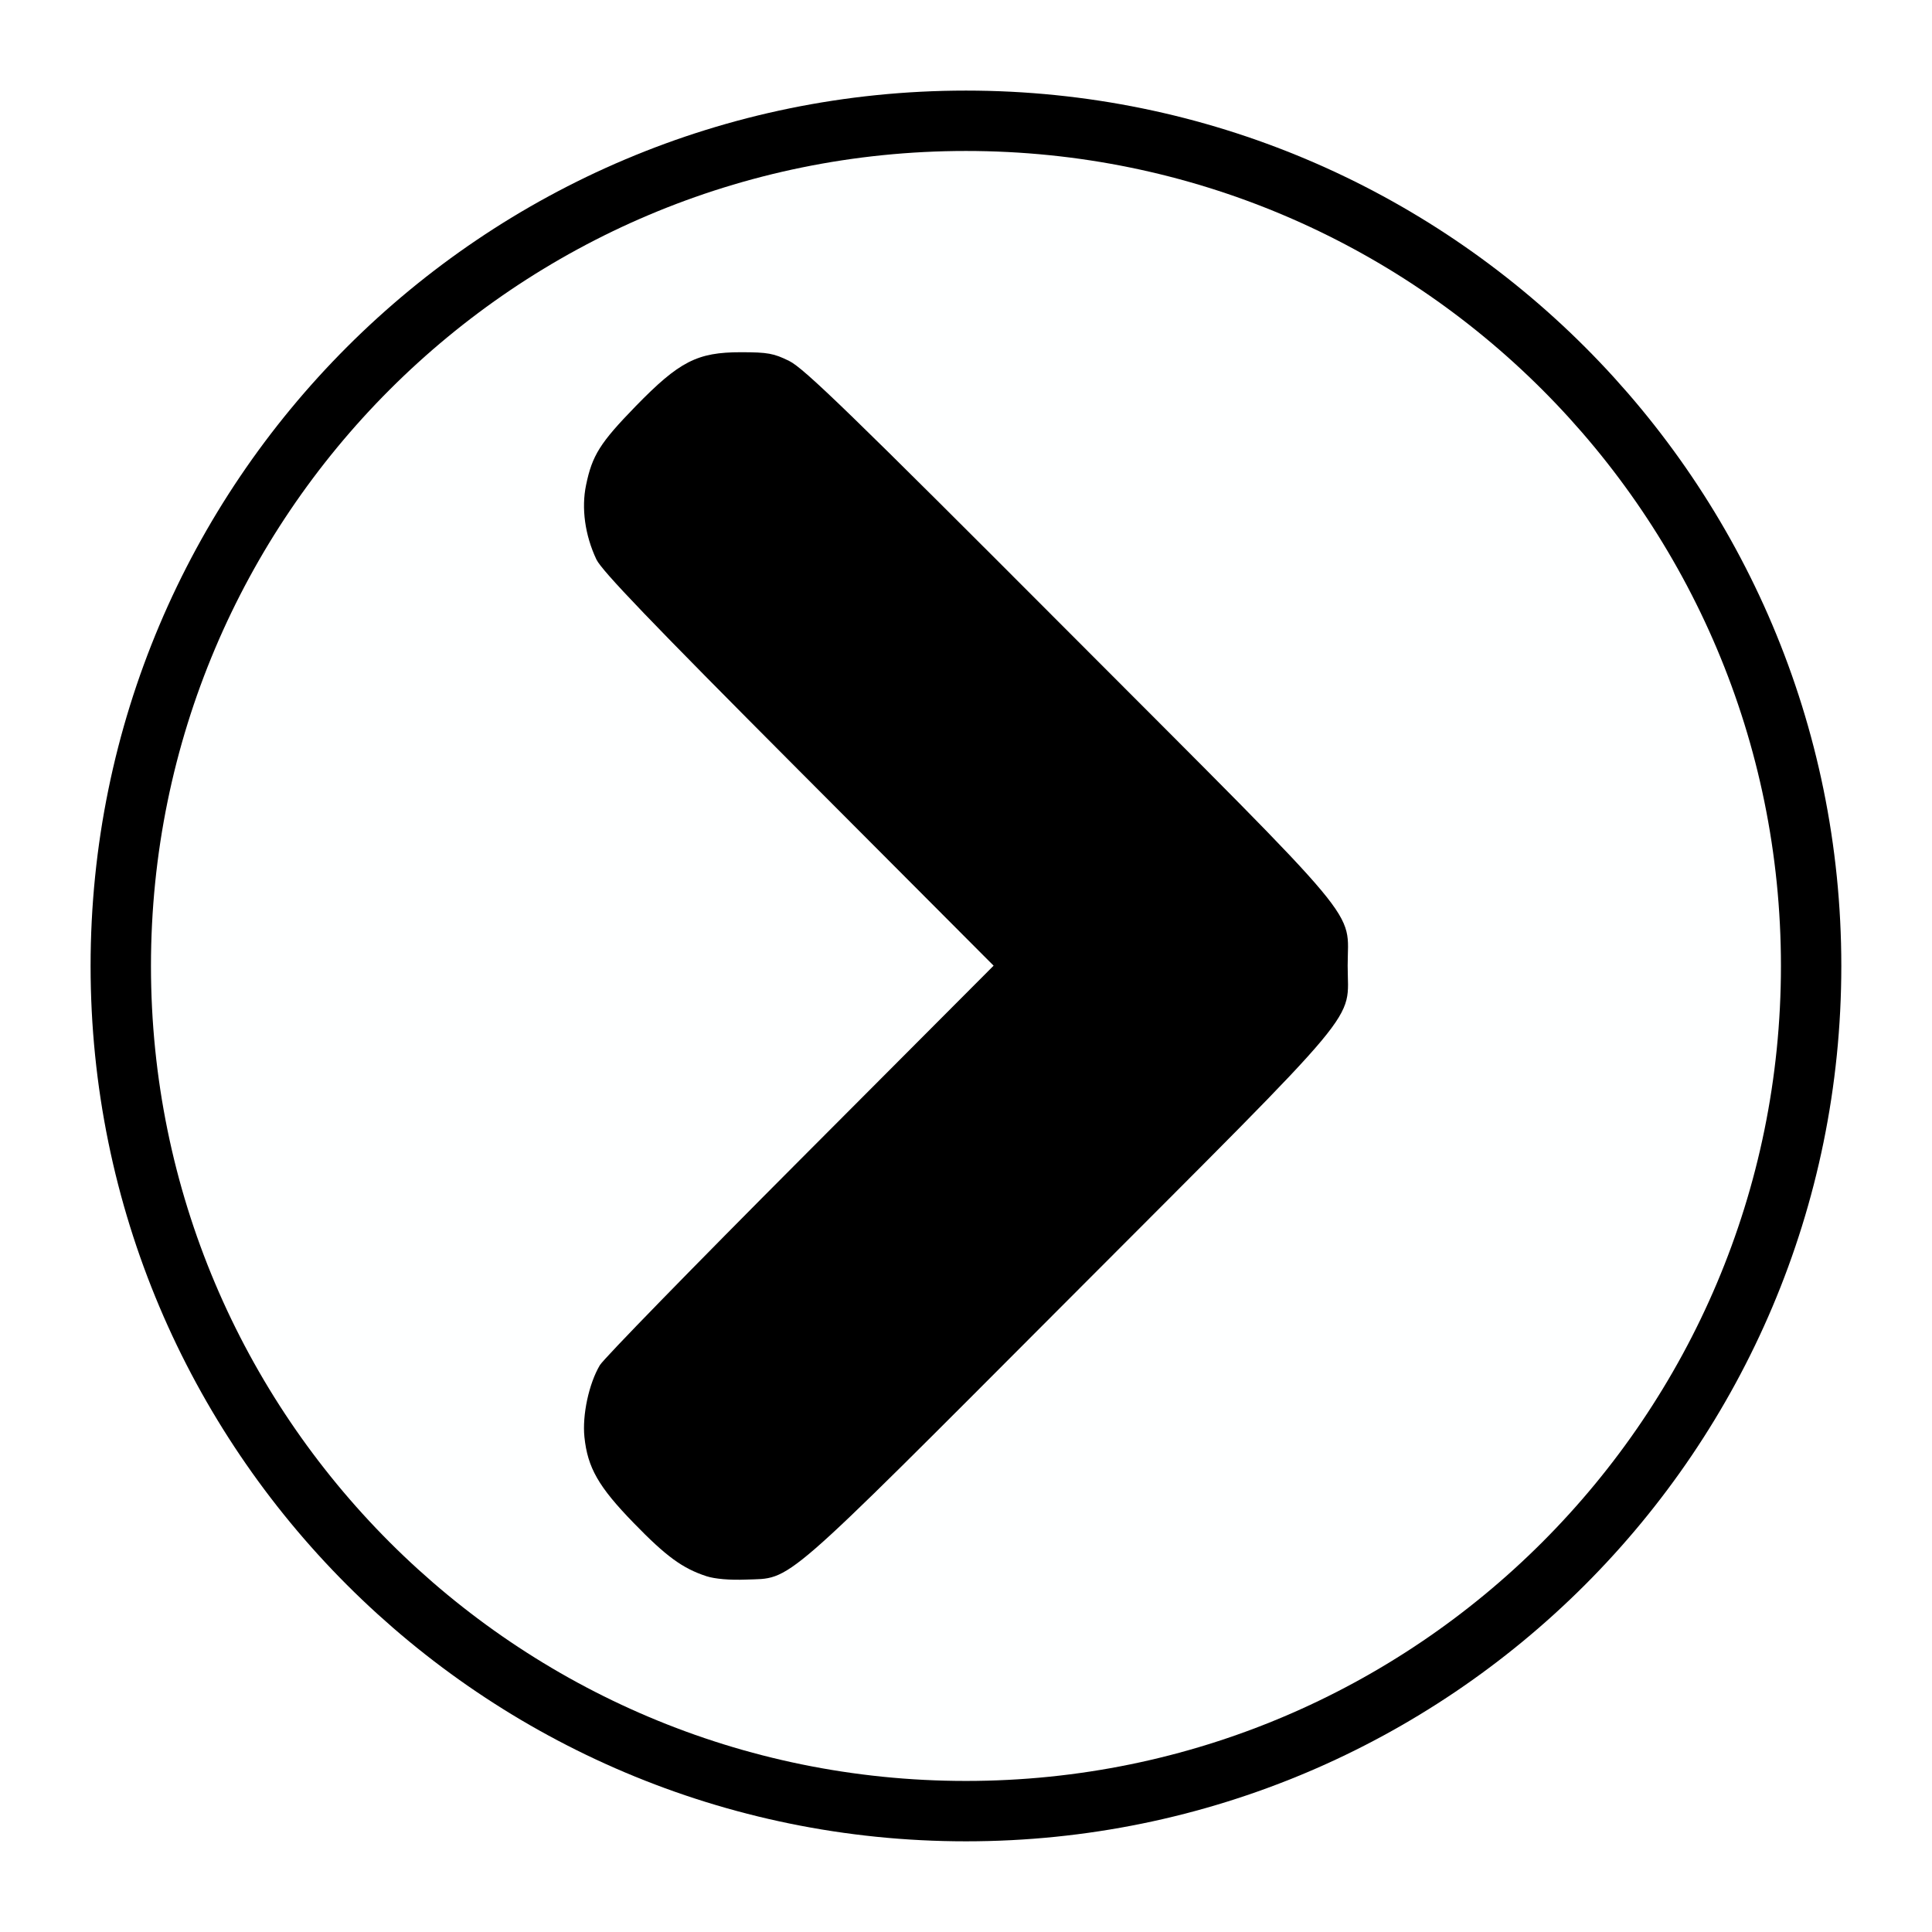
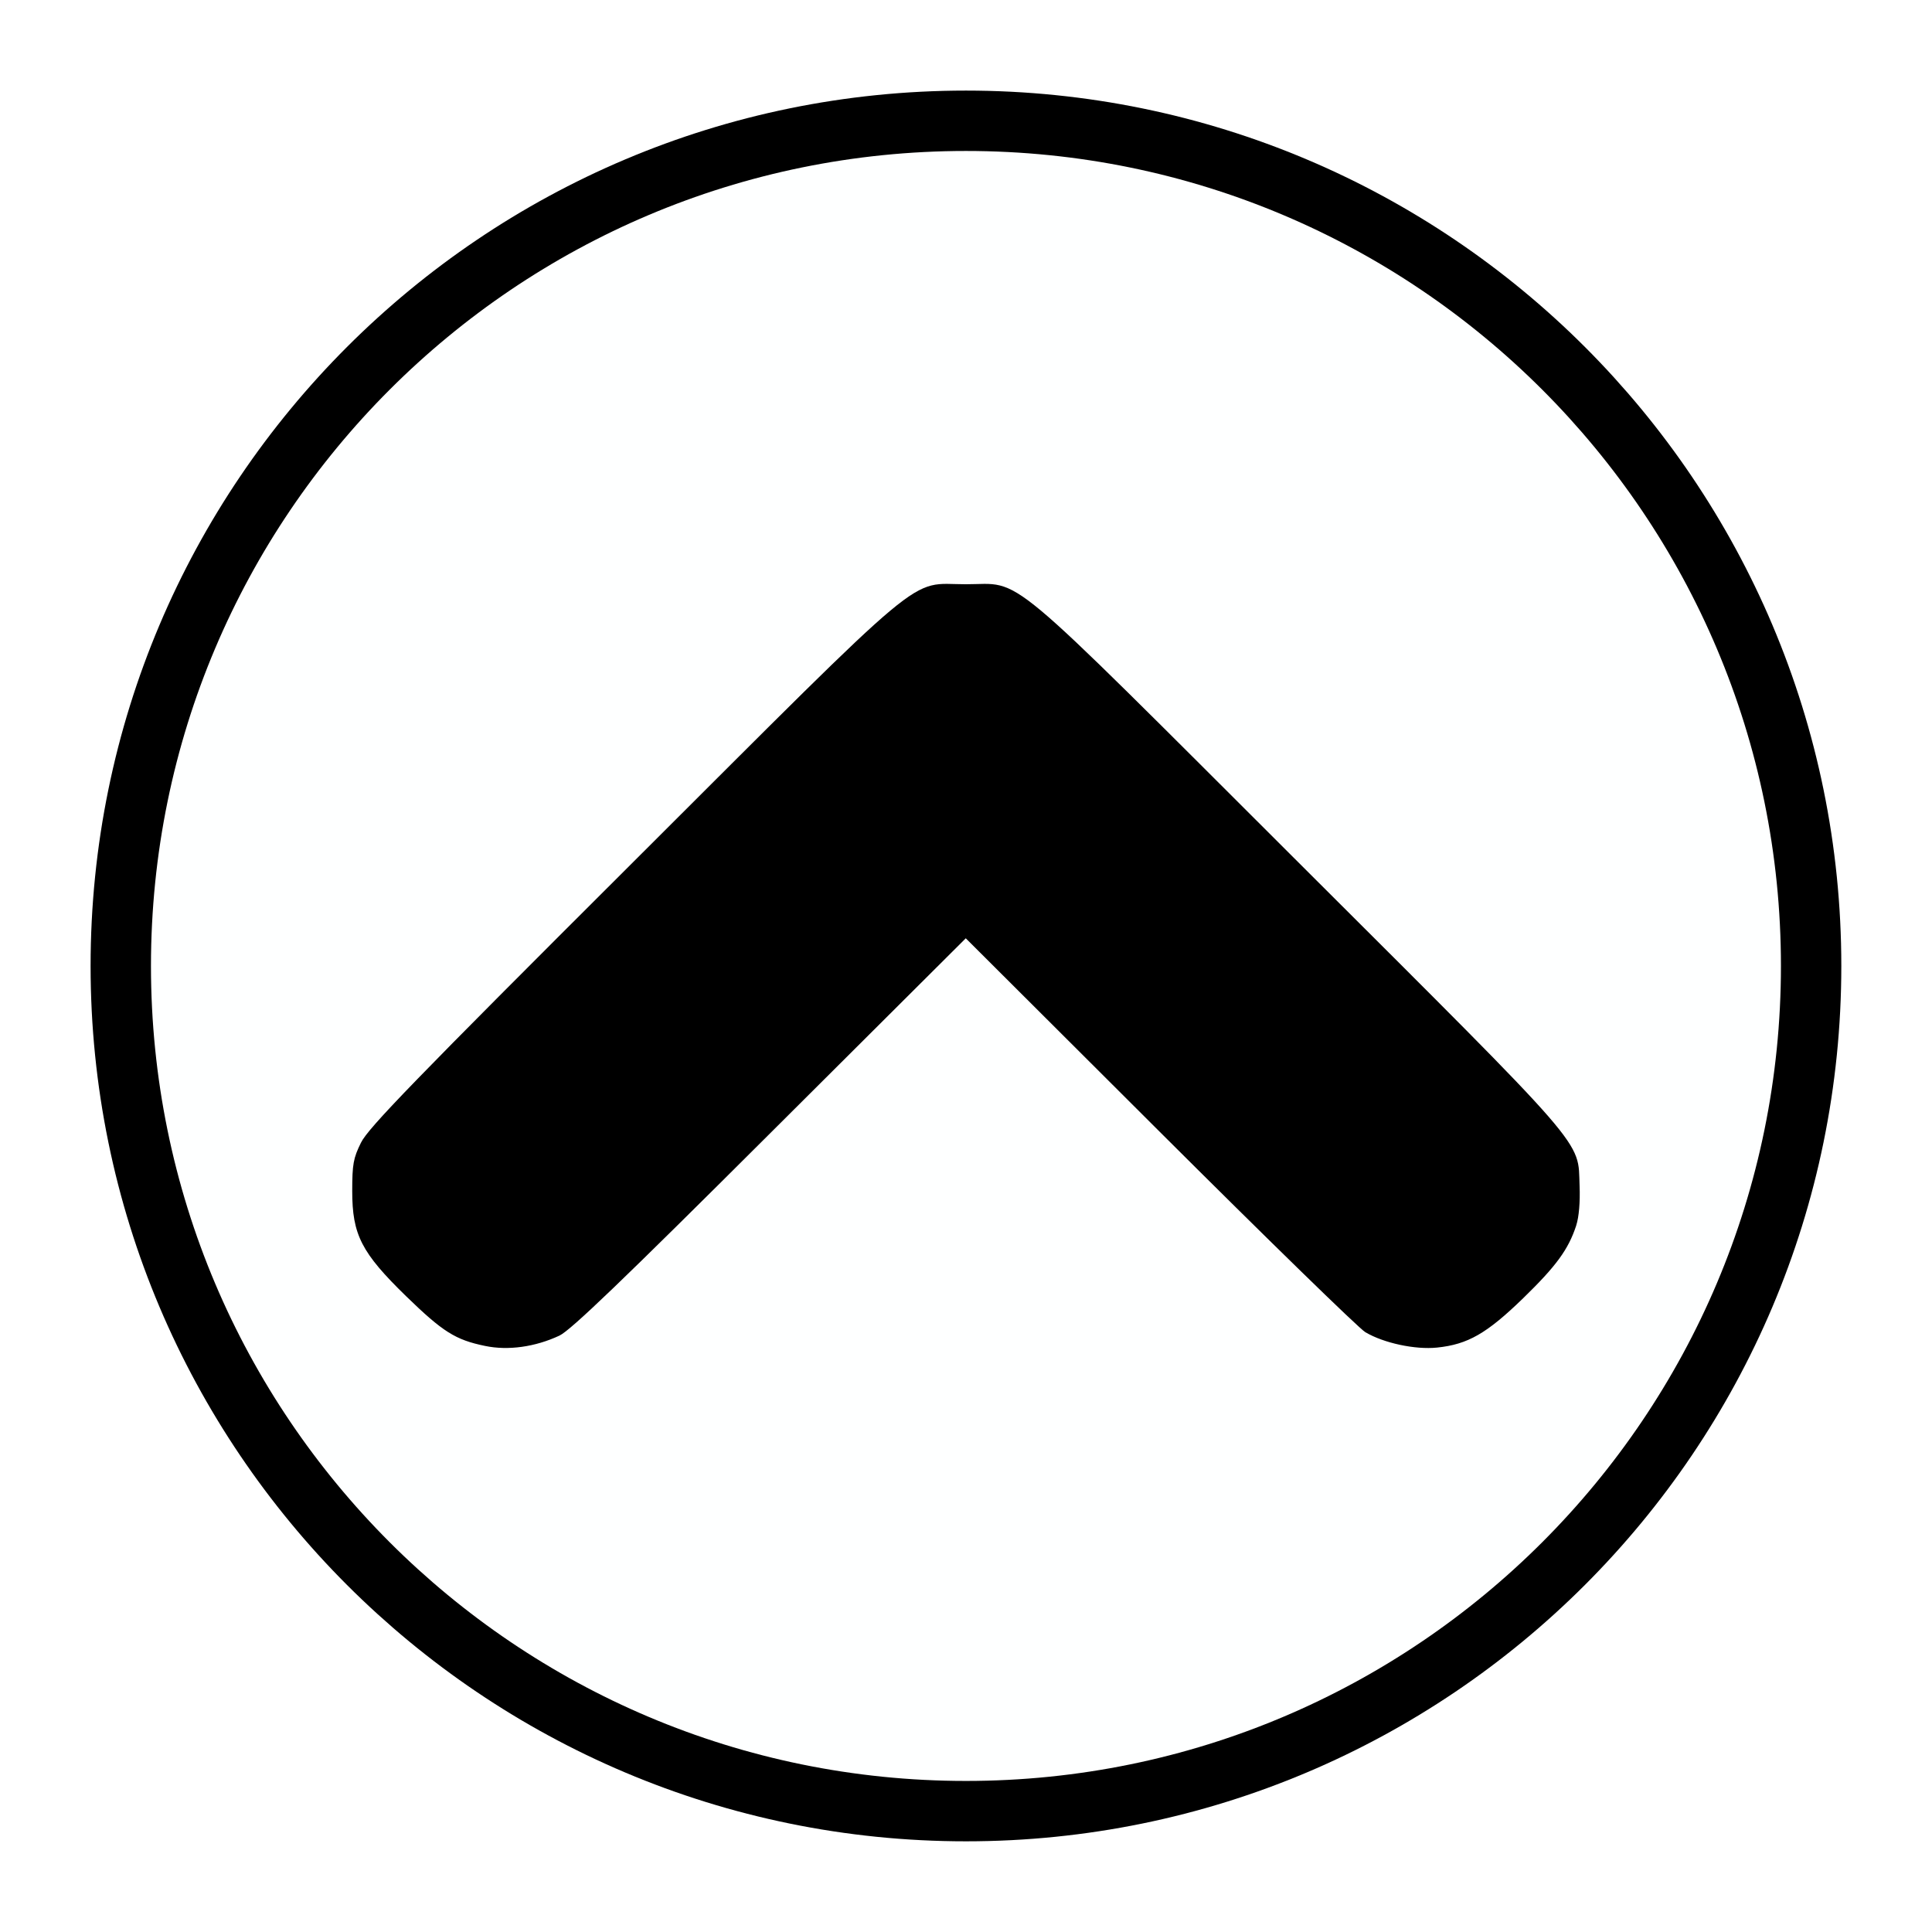
<svg xmlns="http://www.w3.org/2000/svg" width="80" height="80" viewBox="0 0 21.167 21.167" version="1.1" id="svg5" xml:space="preserve">
  <defs id="defs2" />
  <g id="layer1">
    <circle style="fill:#feffff;fill-opacity:0.999;stroke:#000000;stroke-width:1.323;stroke-linecap:square;stroke-linejoin:round;stroke-dasharray:none;stroke-dashoffset:0.1;paint-order:stroke fill markers" id="path368" cx="10.583" cy="10.583" r="8.929" />
-     <path style="fill:#000000;stroke-width:0.133" d="M 7.74,17.269 C 7.477,17.183 7.297,17.051 6.943,16.686 6.557,16.289 6.438,16.081 6.403,15.744 c -0.025,-0.24 0.049,-0.585 0.169,-0.787 0.041,-0.07 1.029,-1.083 2.195,-2.252 L 10.886,10.58 8.749,8.437 C 7.127,6.81 6.593,6.253 6.534,6.129 6.409,5.864 6.368,5.568 6.421,5.314 6.488,4.989 6.574,4.852 6.964,4.451 7.443,3.959 7.639,3.859 8.117,3.859 c 0.294,1.293e-4 0.36,0.012 0.53,0.096 0.162,0.08 0.676,0.578 3.073,2.981 3.287,3.294 3.045,3.005 3.045,3.644 0,0.639 0.241,0.35 -3.041,3.639 -3.215,3.222 -3.037,3.067 -3.553,3.087 -0.174,0.007 -0.339,-0.007 -0.431,-0.037 z" id="path1" />
+     <path style="fill:#000000;stroke-width:0.133" d="m 17.269,13.427 c -0.086,0.262 -0.218,0.443 -0.582,0.797 -0.398,0.386 -0.605,0.505 -0.942,0.54 -0.24,0.025 -0.585,-0.049 -0.787,-0.169 -0.07,-0.041 -1.083,-1.029 -2.252,-2.195 l -2.125,-2.12 -2.144,2.137 C 6.81,14.04 6.253,14.574 6.129,14.633 5.864,14.757 5.568,14.799 5.314,14.746 4.989,14.679 4.852,14.592 4.451,14.203 3.959,13.724 3.859,13.528 3.859,13.049 c 1.293e-4,-0.294 0.012,-0.36 0.096,-0.53 0.08,-0.162 0.578,-0.676 2.981,-3.073 3.294,-3.287 3.005,-3.045 3.644,-3.045 0.639,0 0.35,-0.241 3.639,3.041 3.222,3.215 3.067,3.037 3.087,3.553 0.007,0.174 -0.007,0.339 -0.037,0.431 z" id="path1" />
  </g>
</svg>
